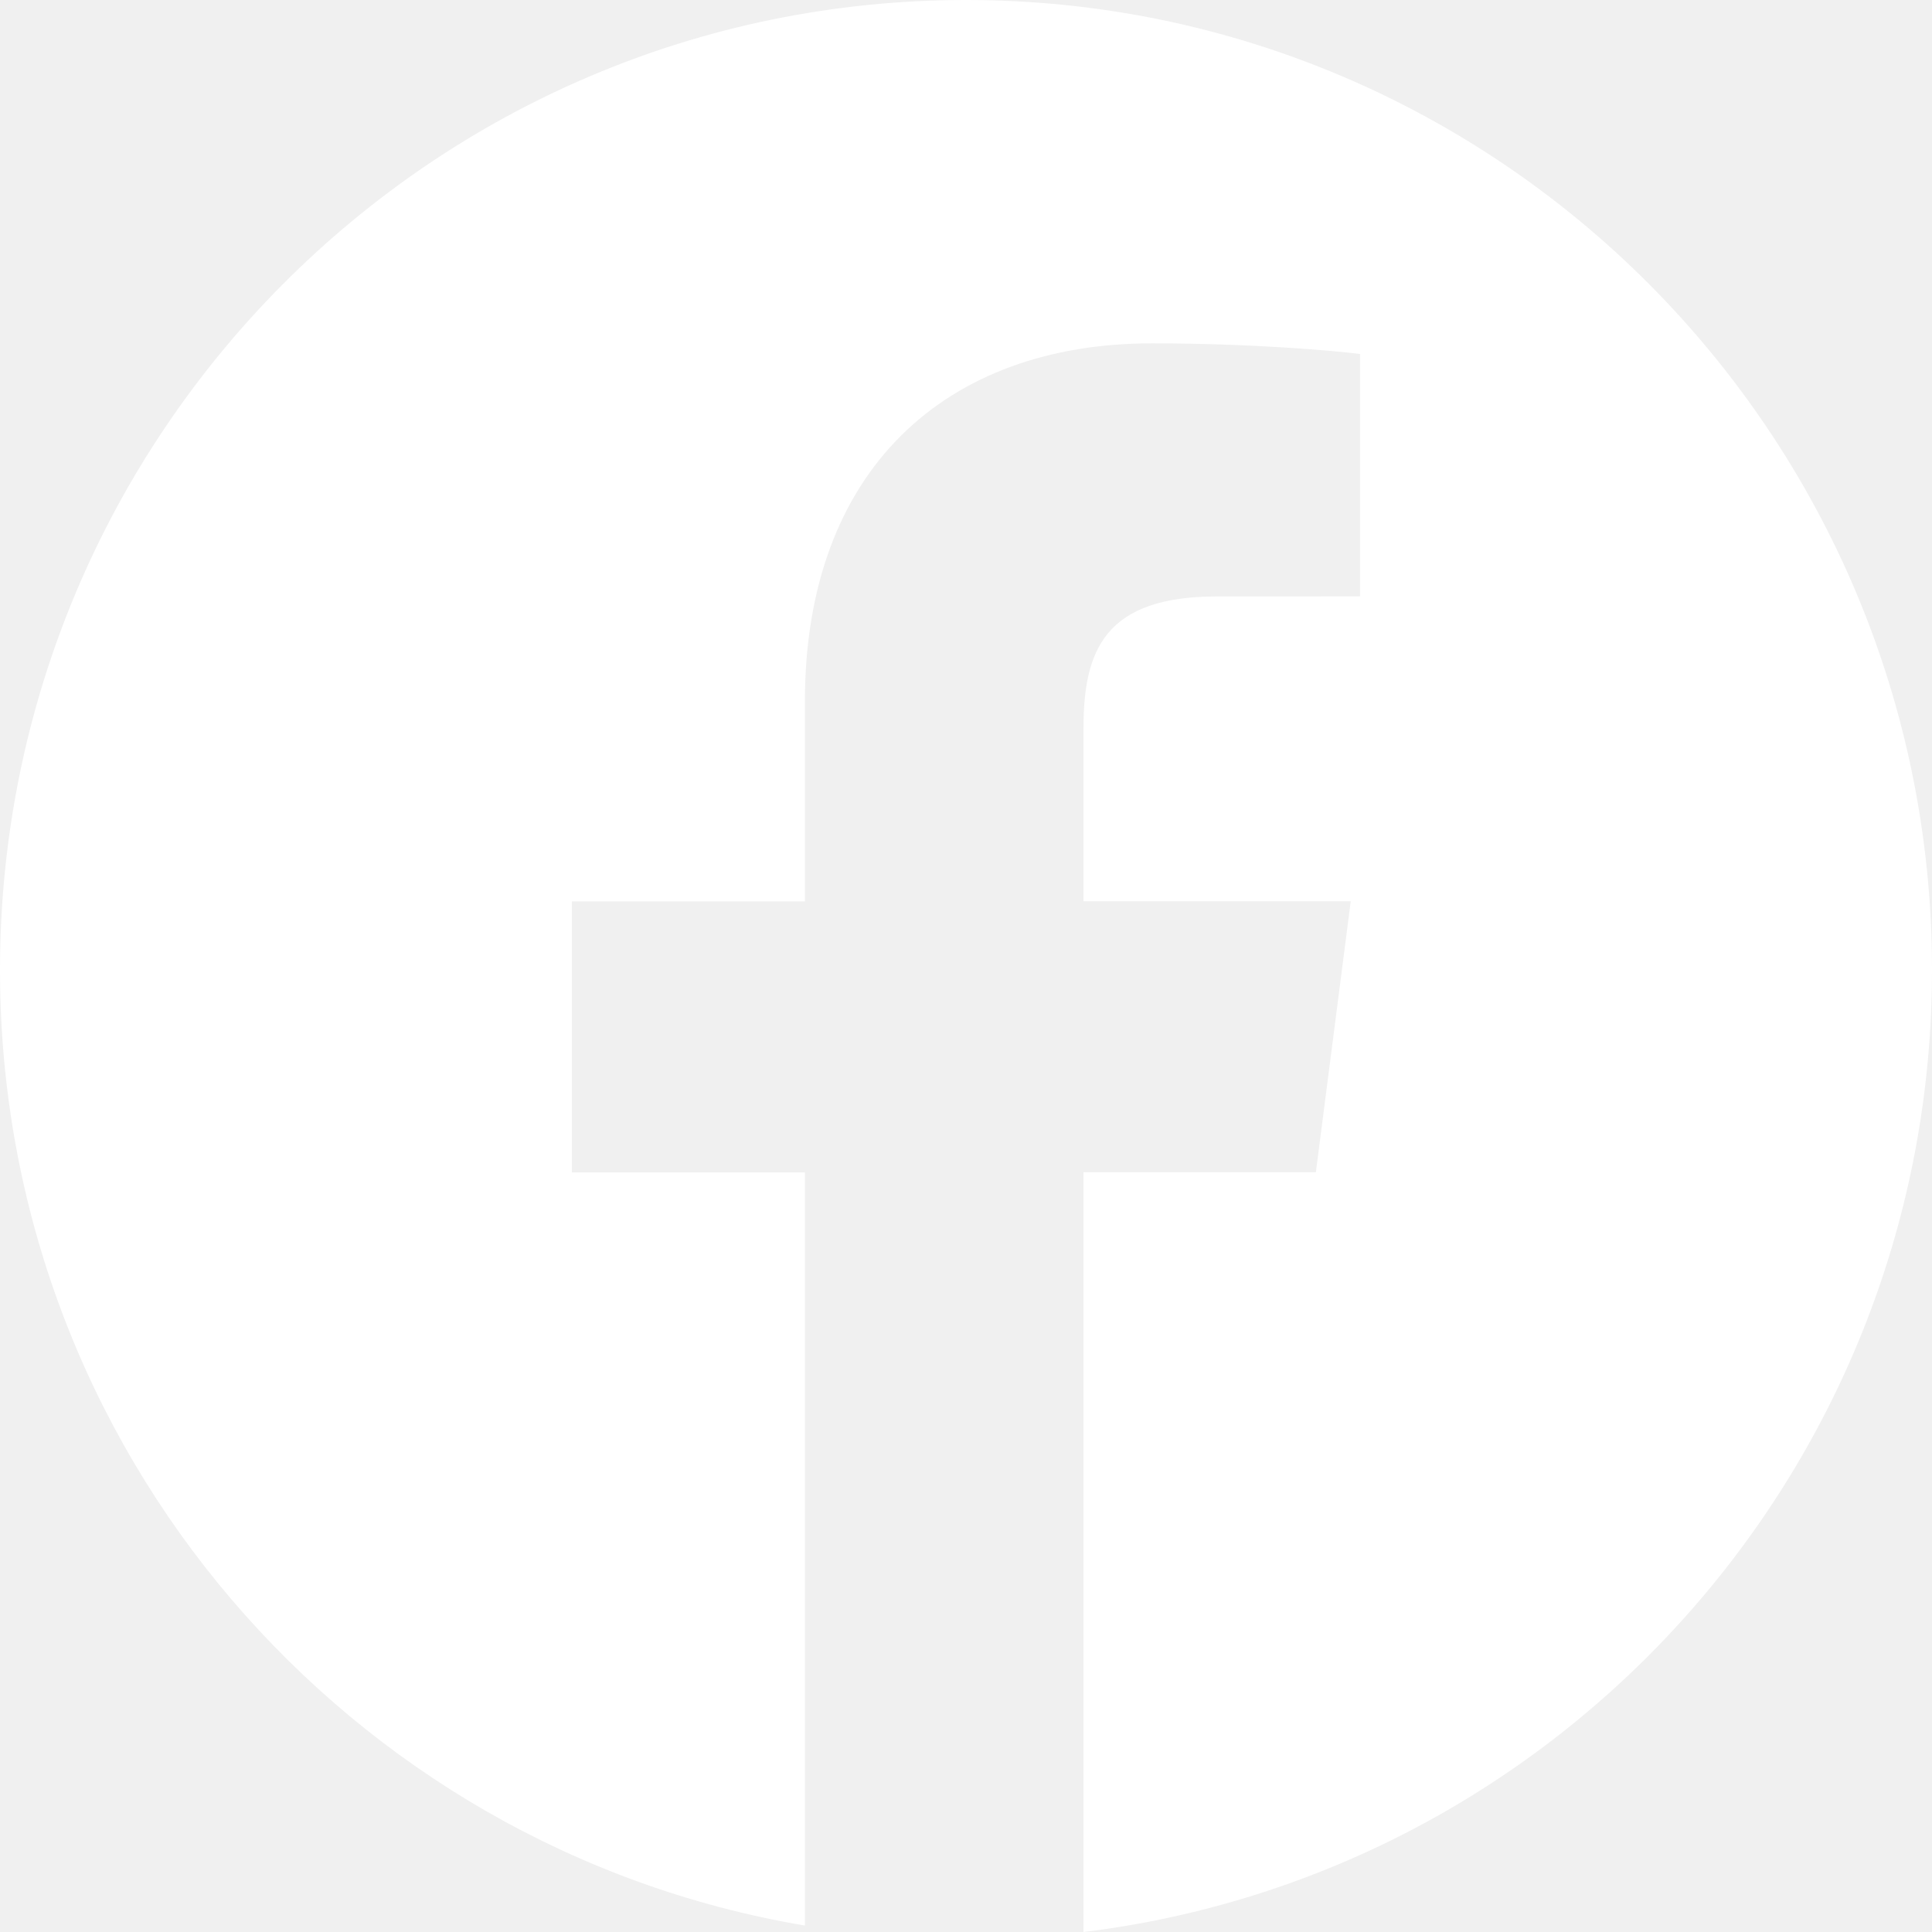
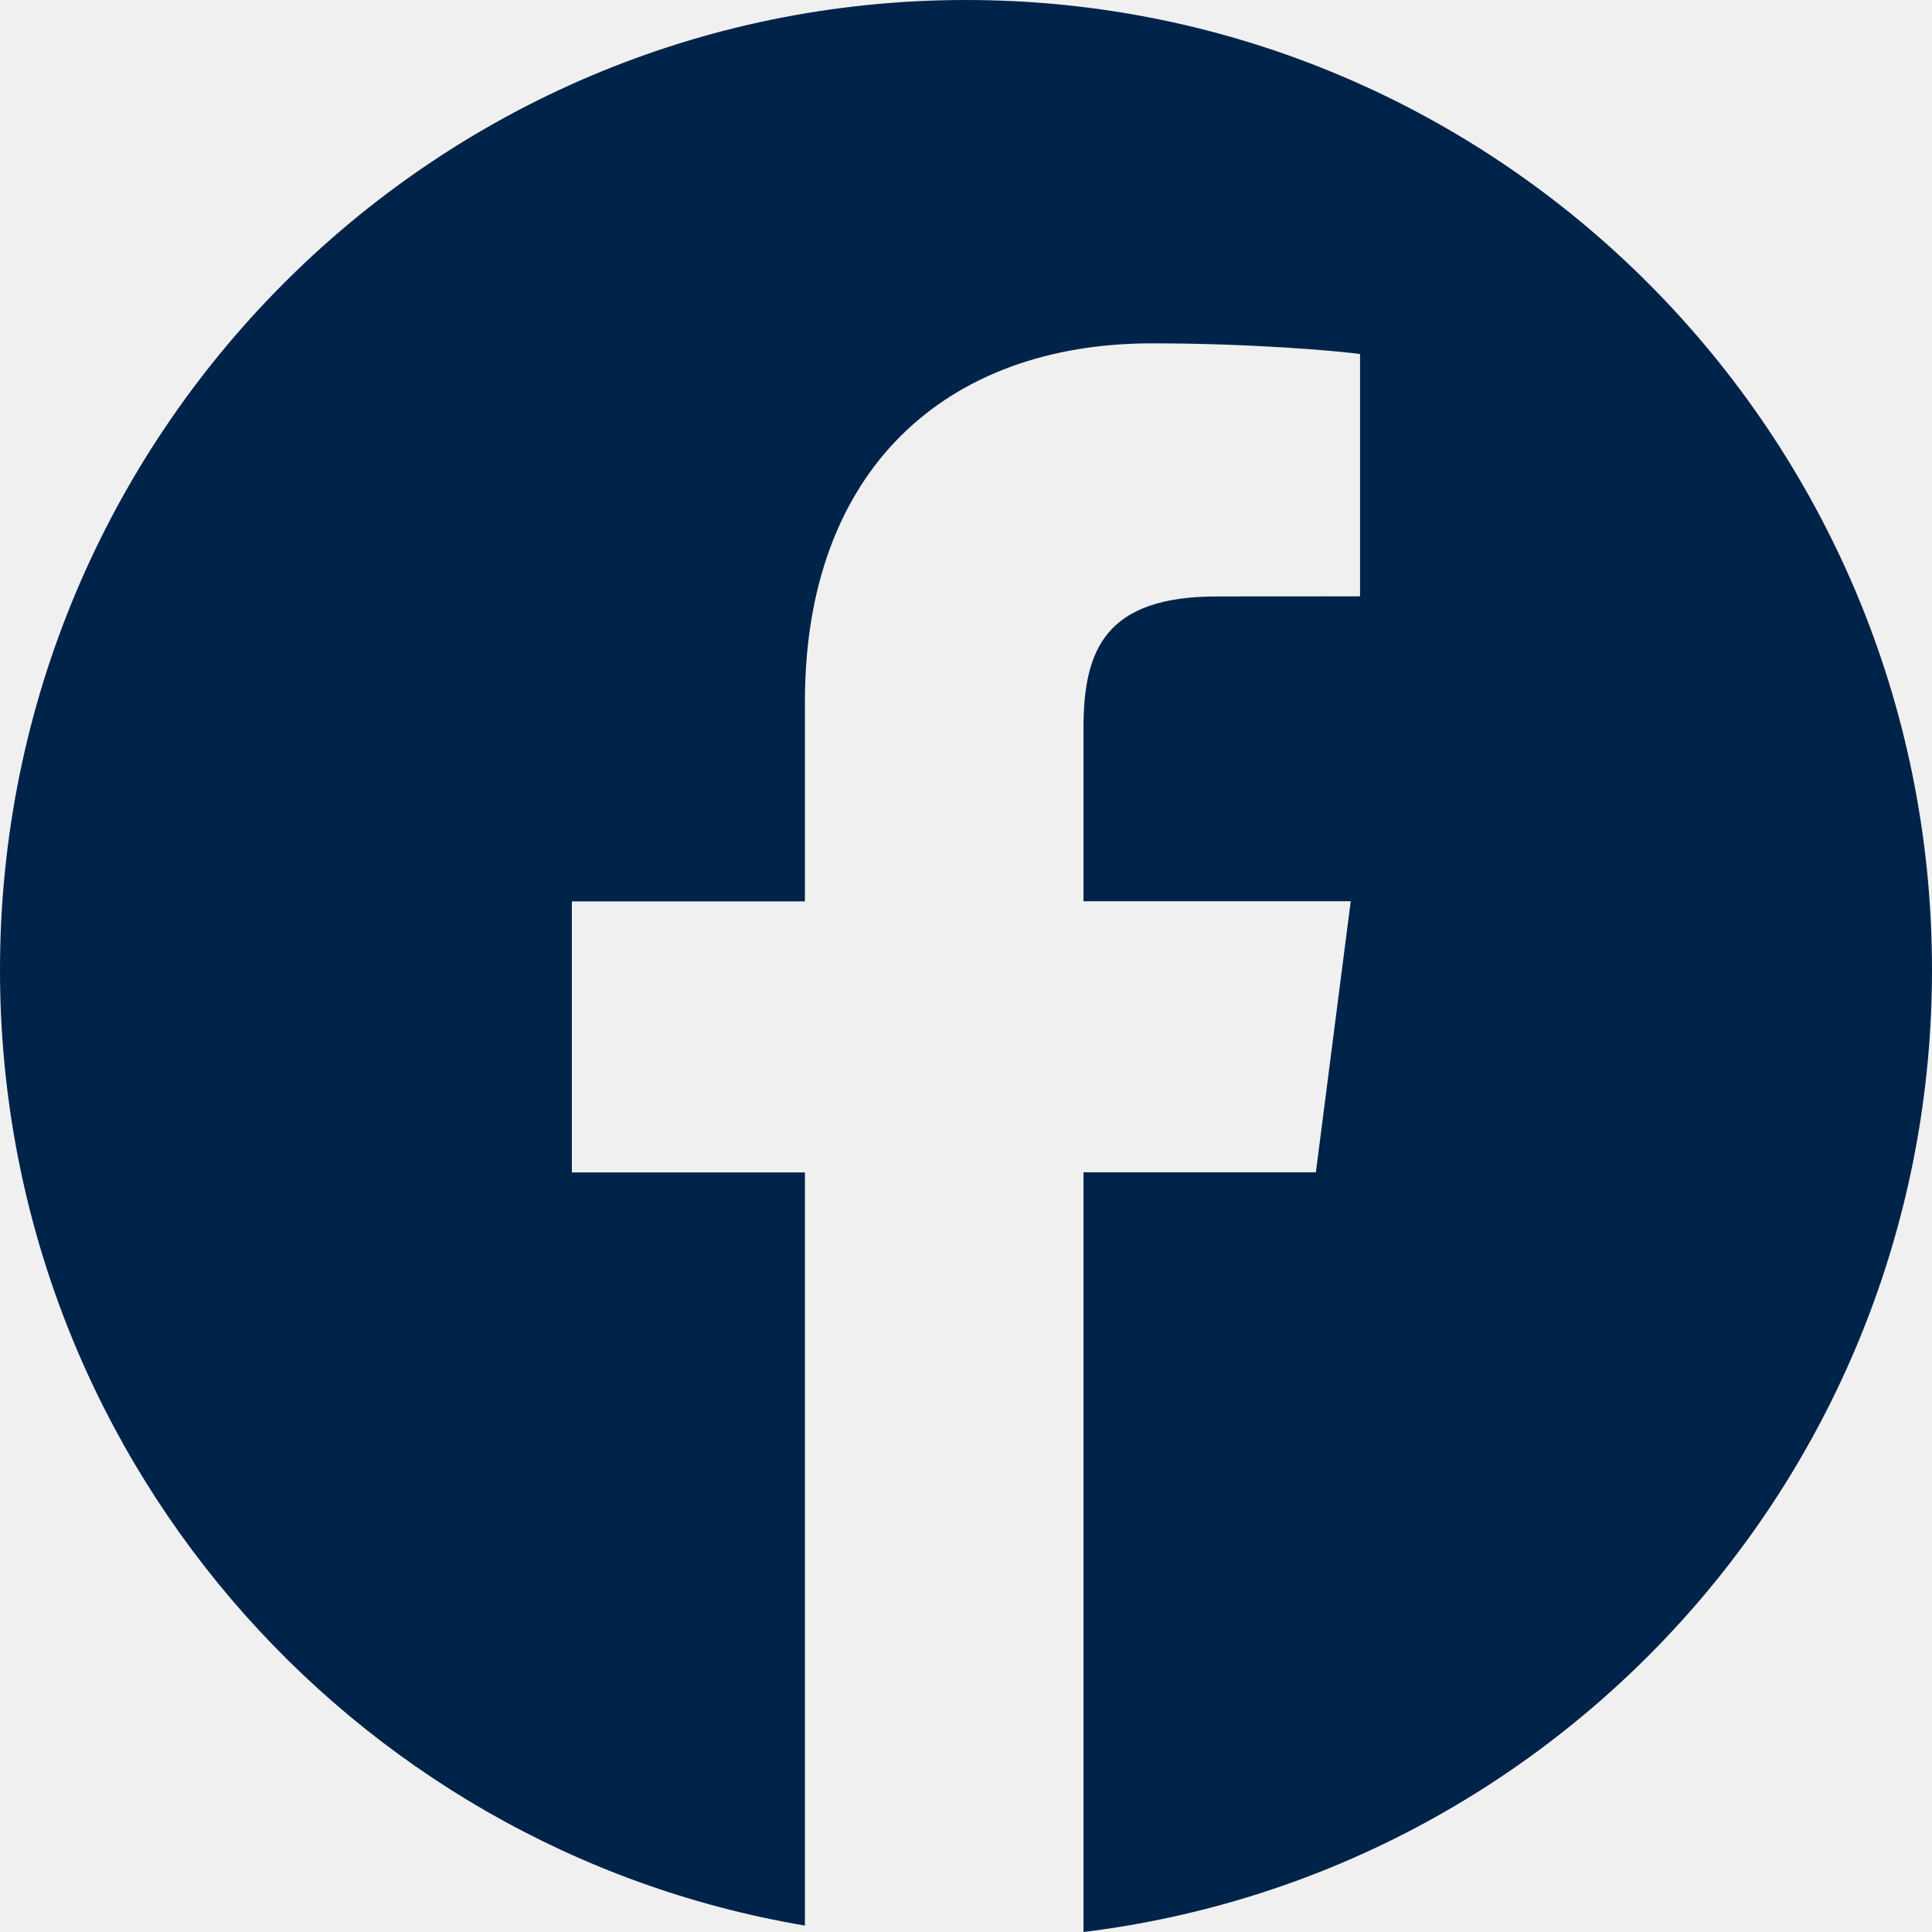
<svg xmlns="http://www.w3.org/2000/svg" width="21" height="21" viewBox="0 0 21 21" fill="none">
-   <path d="M10.5 0C4.701 0 0 4.721 0 10.544C0 15.767 3.785 20.092 8.749 20.93V12.744H6.216V9.798H8.749V7.626C8.749 5.106 10.282 3.732 12.521 3.732C13.593 3.732 14.515 3.812 14.783 3.848V6.482L13.229 6.483C12.012 6.483 11.777 7.064 11.777 7.916V9.796H14.682L14.303 12.742H11.777V21C16.972 20.365 21 15.93 21 10.541C21 4.721 16.299 0 10.5 0Z" fill="white" />
+   <path d="M10.5 0C4.701 0 0 4.721 0 10.544C0 15.767 3.785 20.092 8.749 20.93V12.744H6.216V9.798H8.749V7.626C8.749 5.106 10.282 3.732 12.521 3.732C13.593 3.732 14.515 3.812 14.783 3.848V6.482L13.229 6.483C12.012 6.483 11.777 7.064 11.777 7.916V9.796H14.682L14.303 12.742H11.777V21C16.972 20.365 21 15.93 21 10.541C21 4.721 16.299 0 10.5 0Z" fill="#002349" />
</svg>
